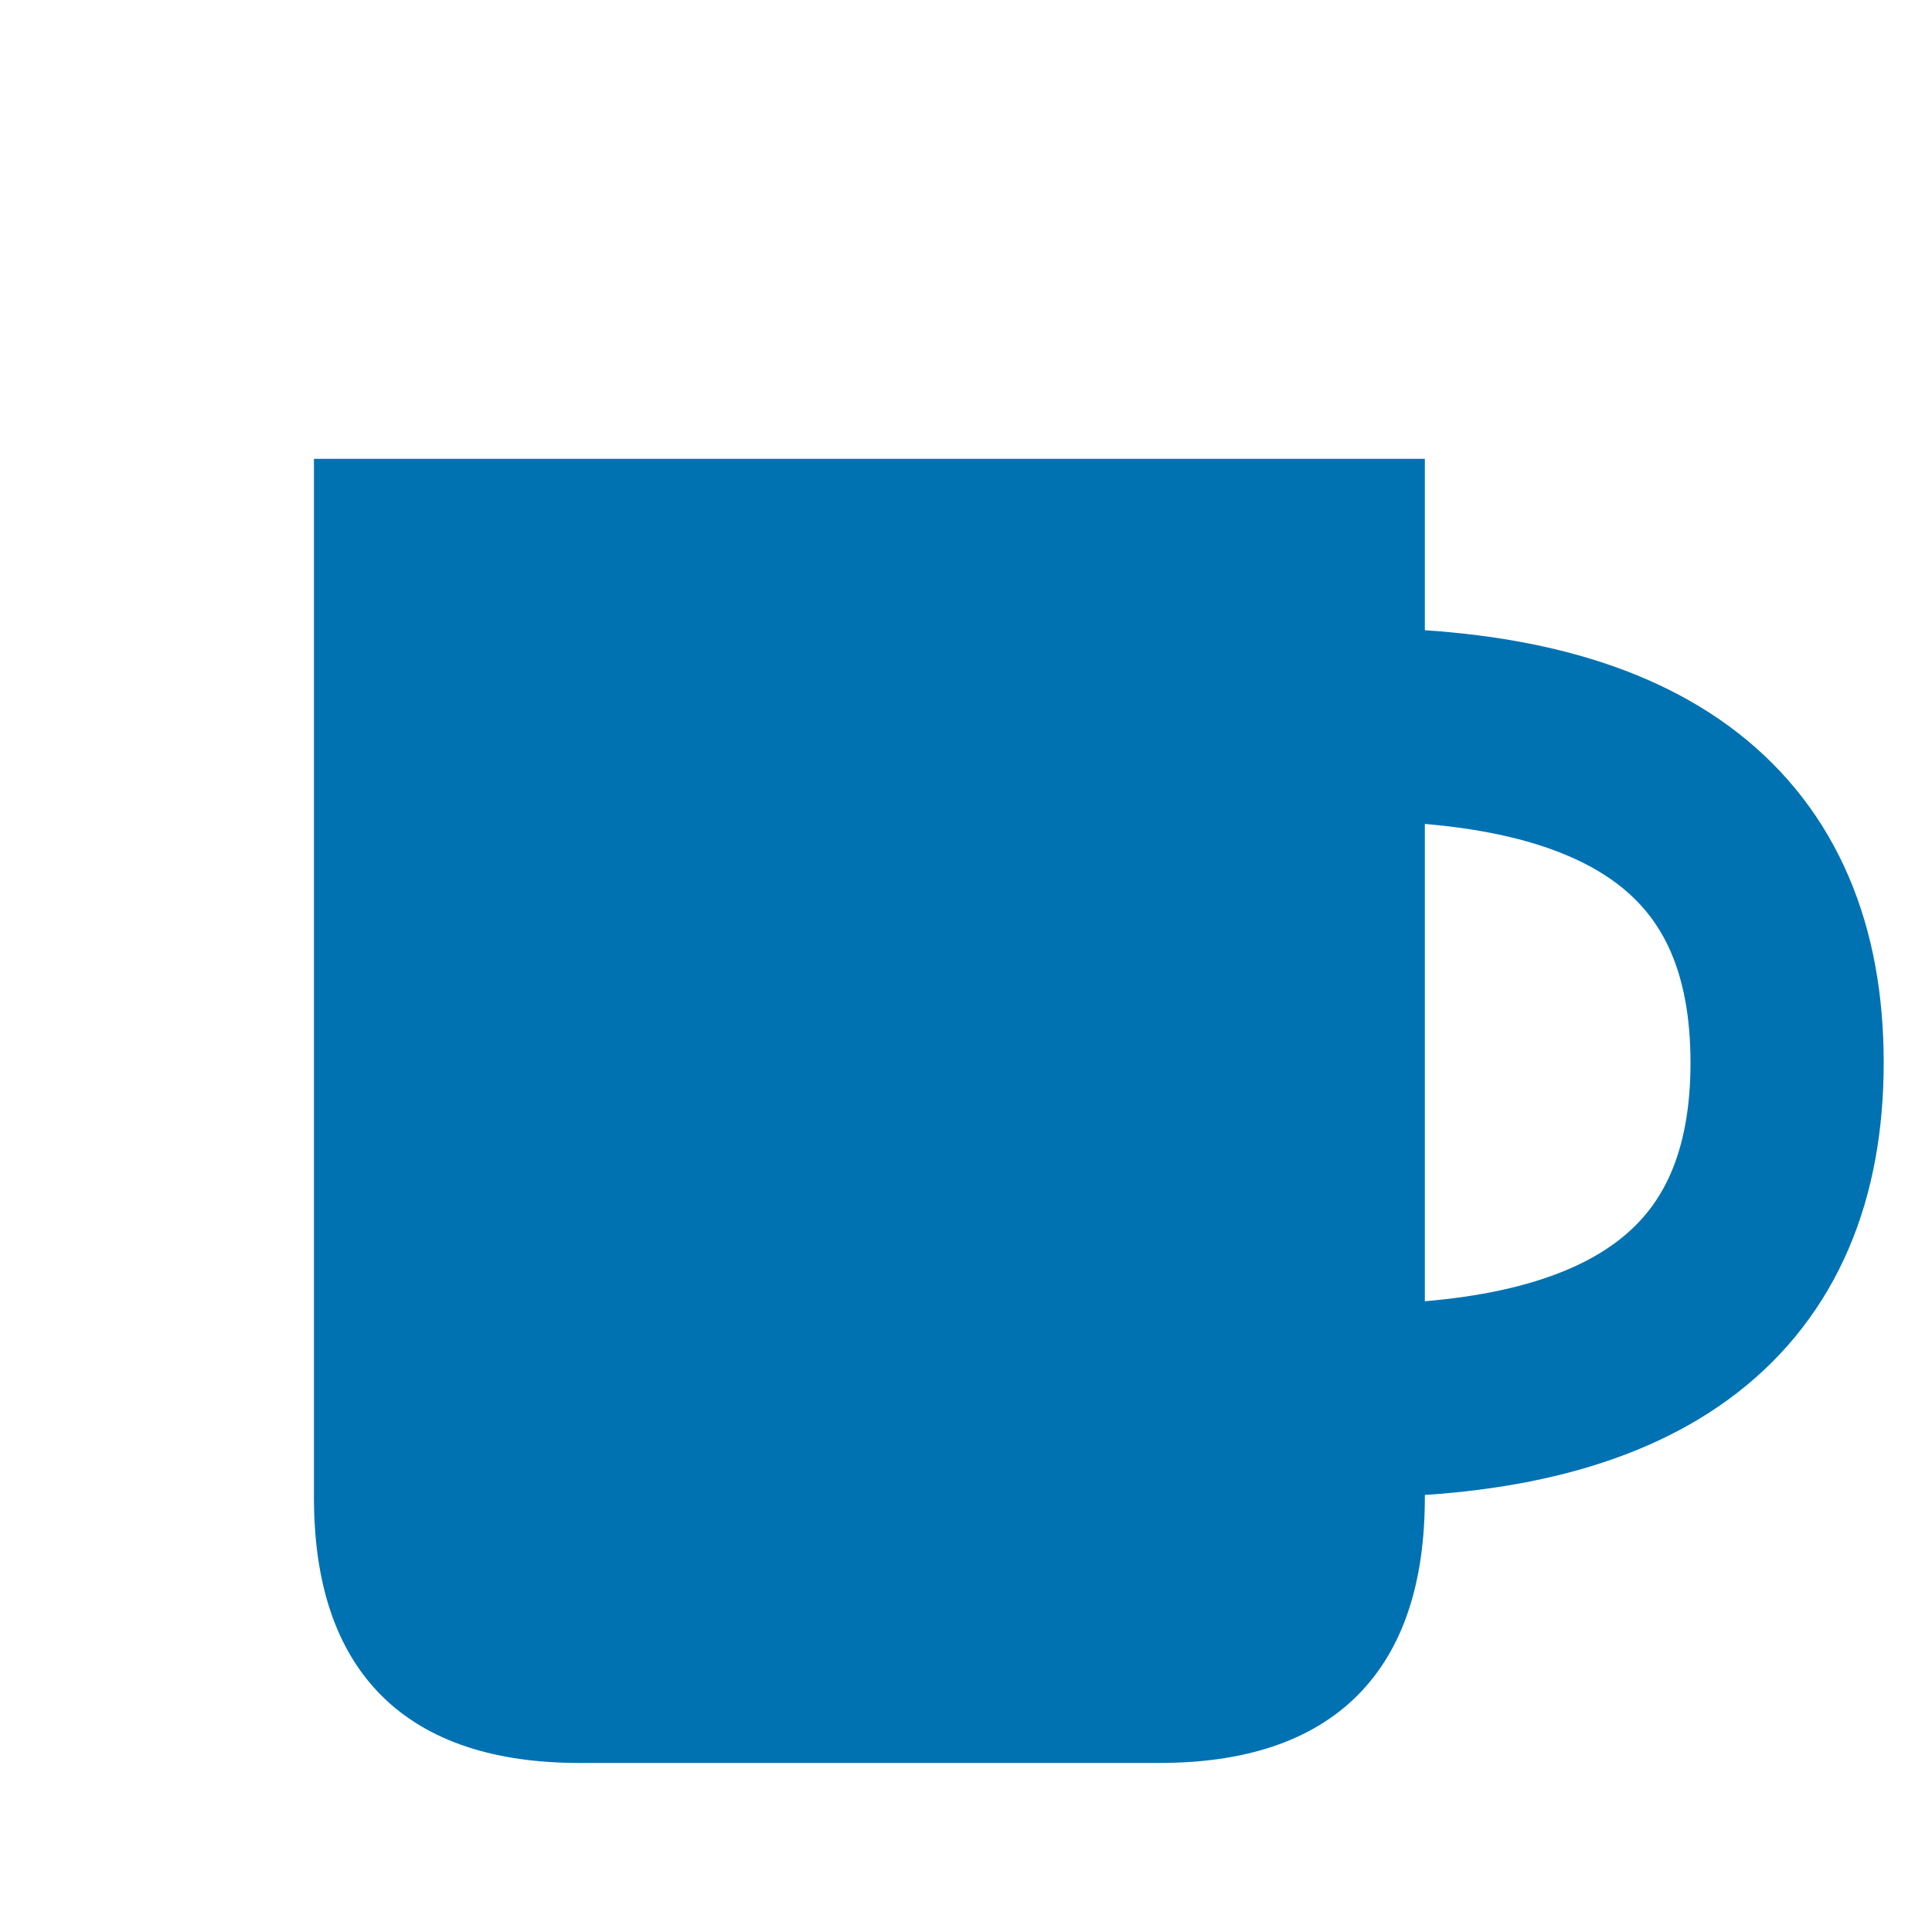
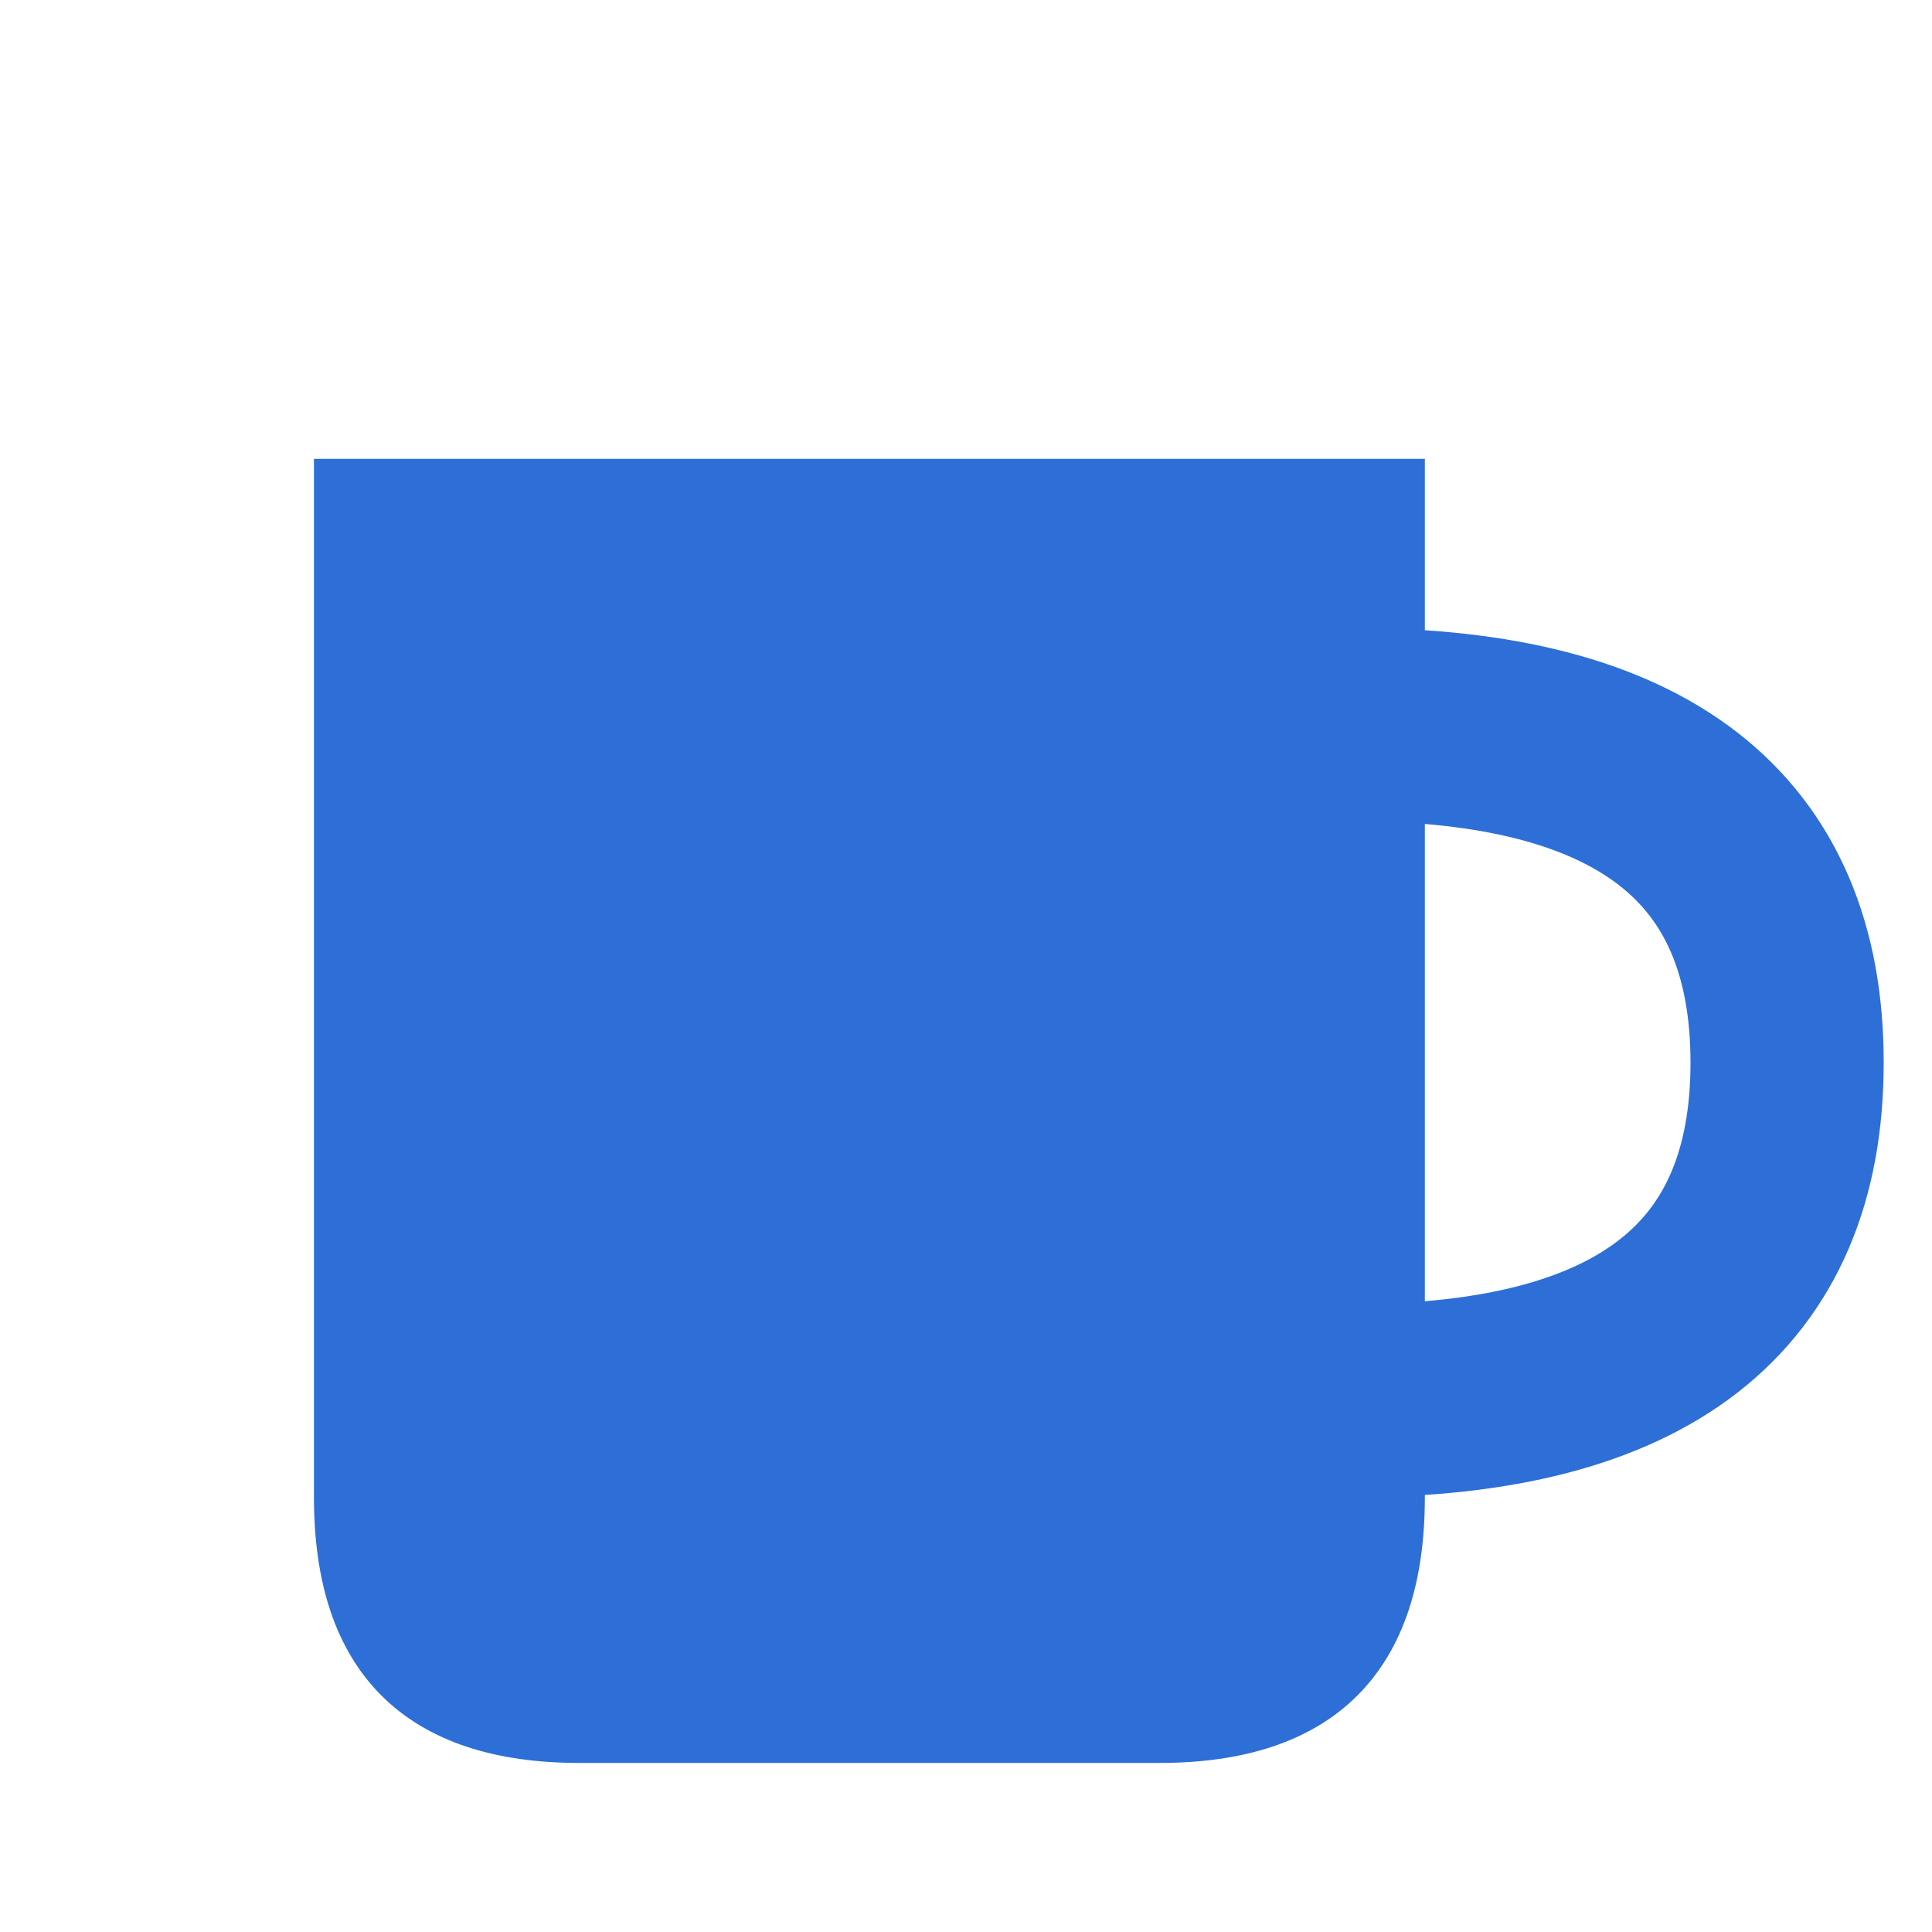
<svg xmlns="http://www.w3.org/2000/svg" width="400" height="400" viewBox="0 0 40 40">
-   <g fill="#0072B2" stroke="#0072B2">
+   <g fill="#2D6FD6" stroke="#2D6FD6">
    <path d="M28 15 Q37 15 37 22 Q37 29 28 29" fill="none" stroke-width="4" />
    <path d="M7 10 H29 V31 Q29 36 24 36 H12 Q7 36 7 31 Z" />
  </g>
</svg>
